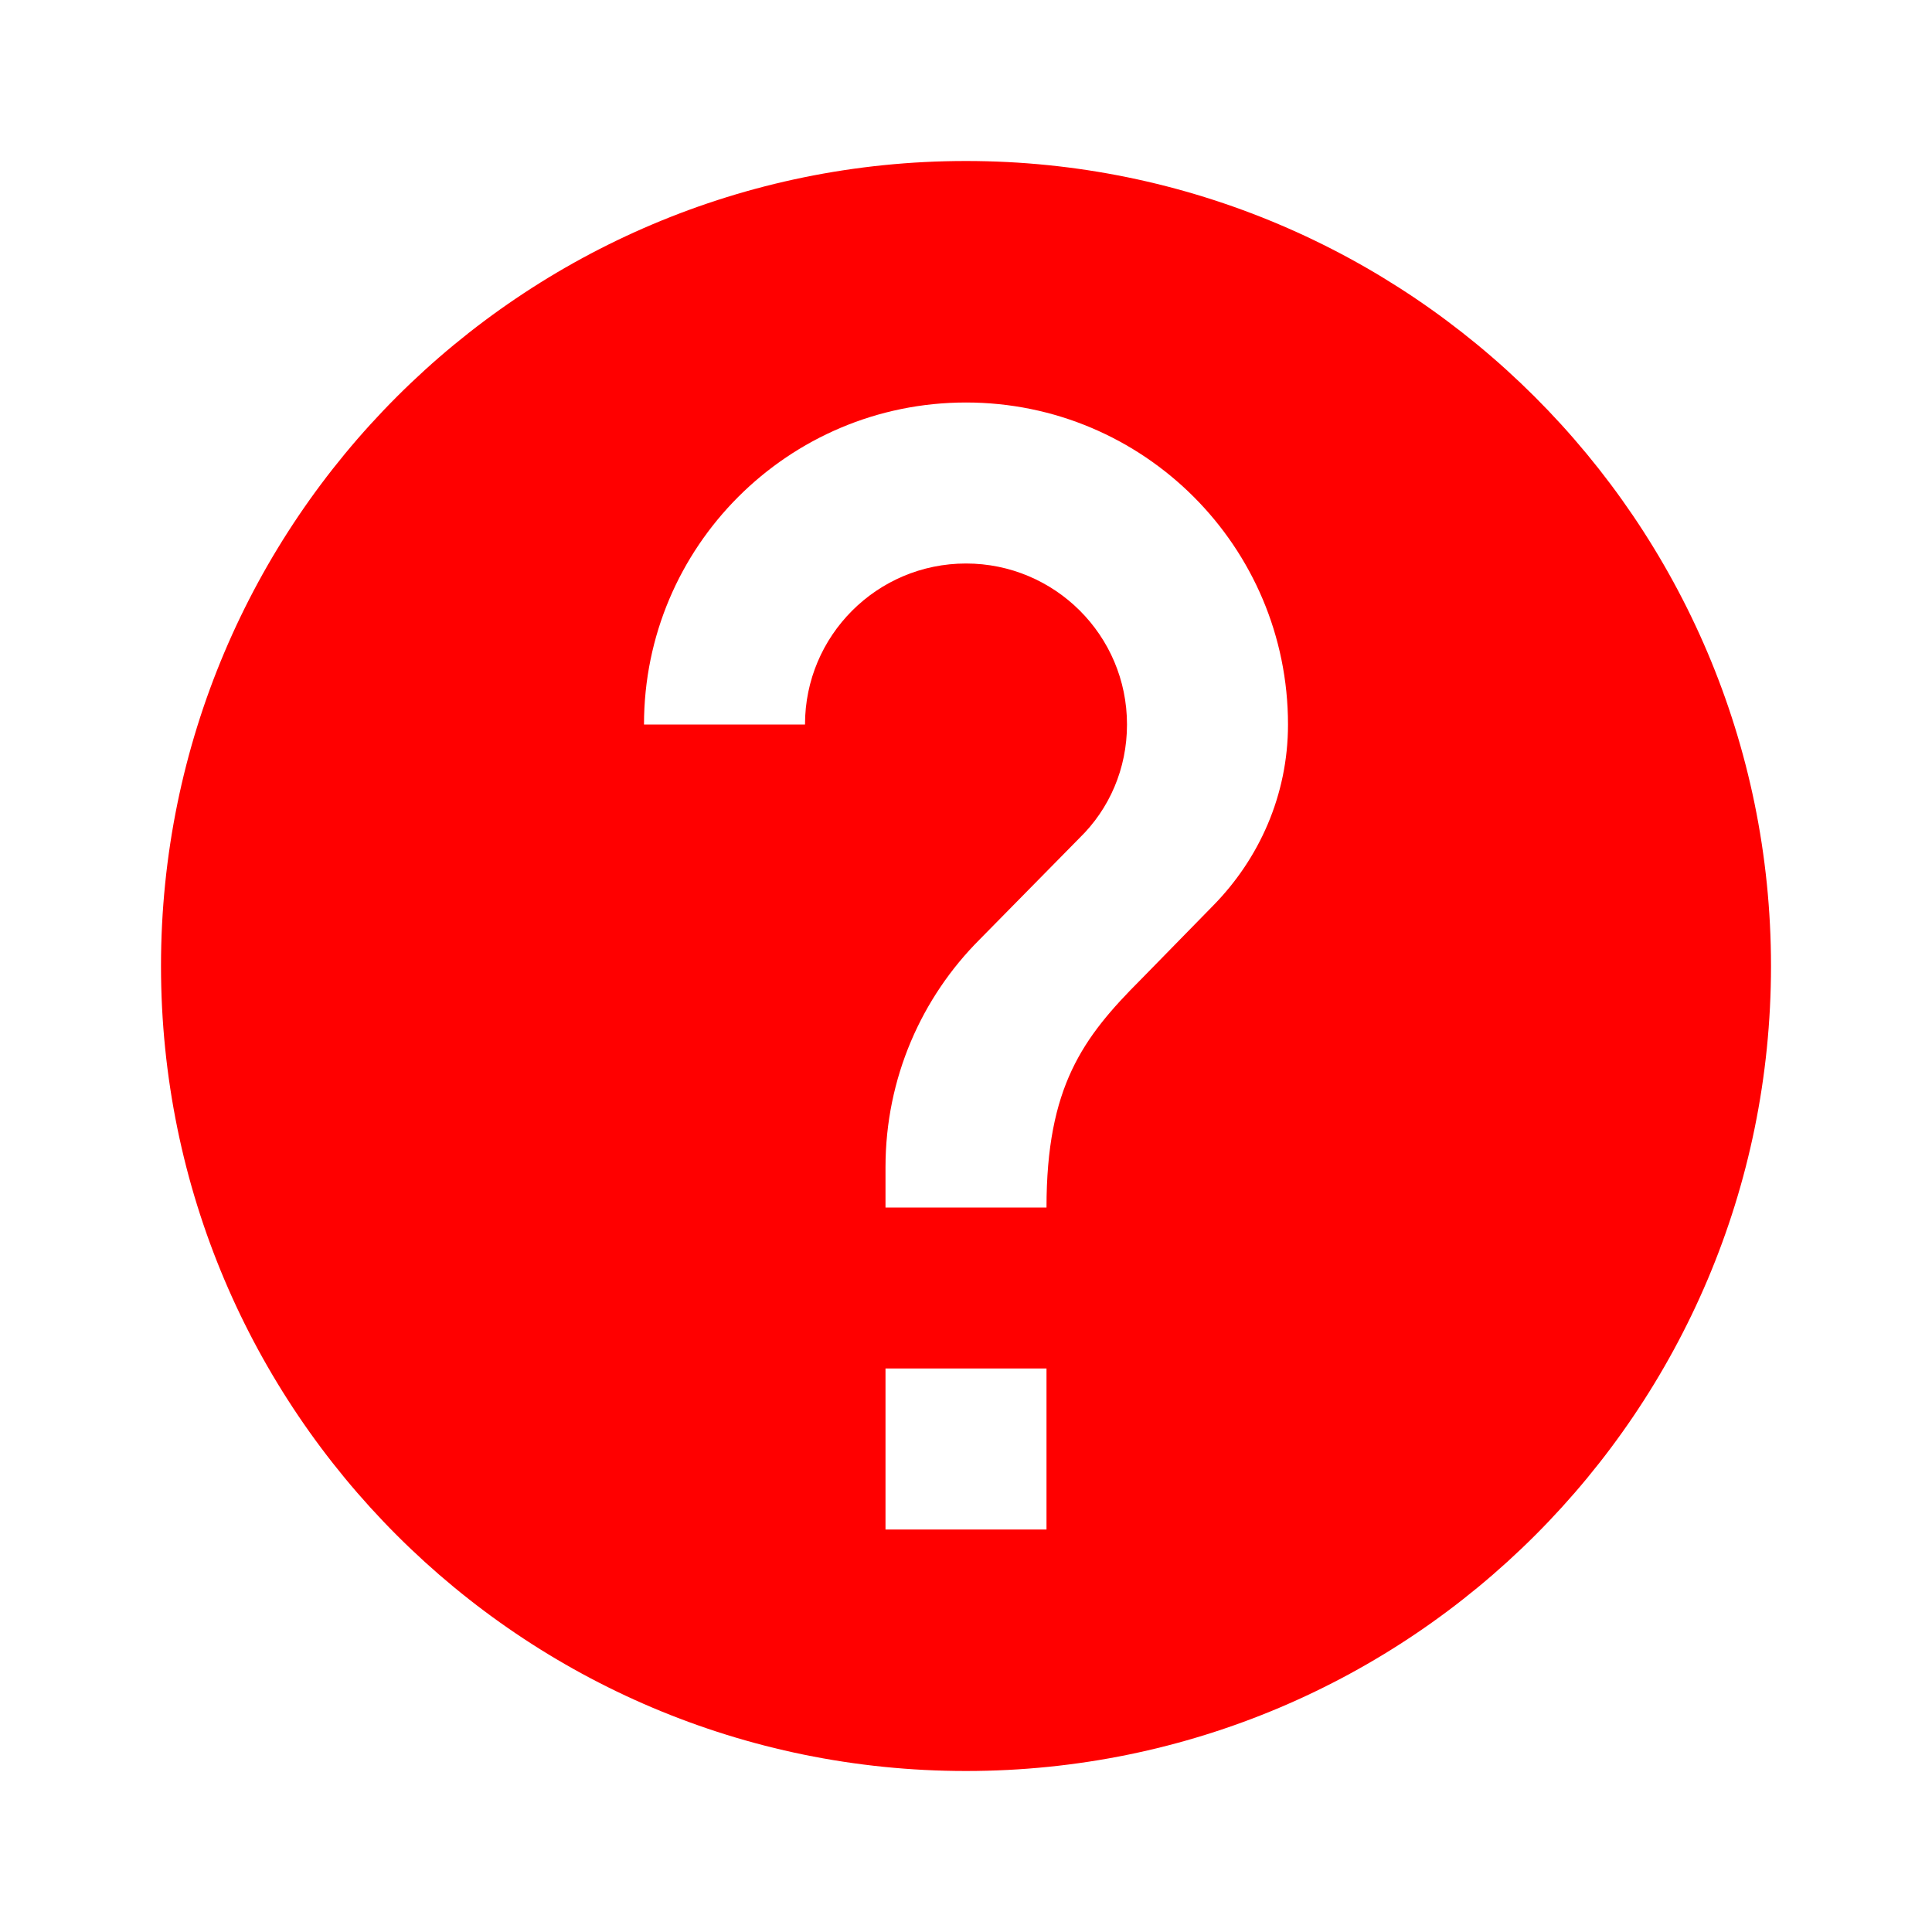
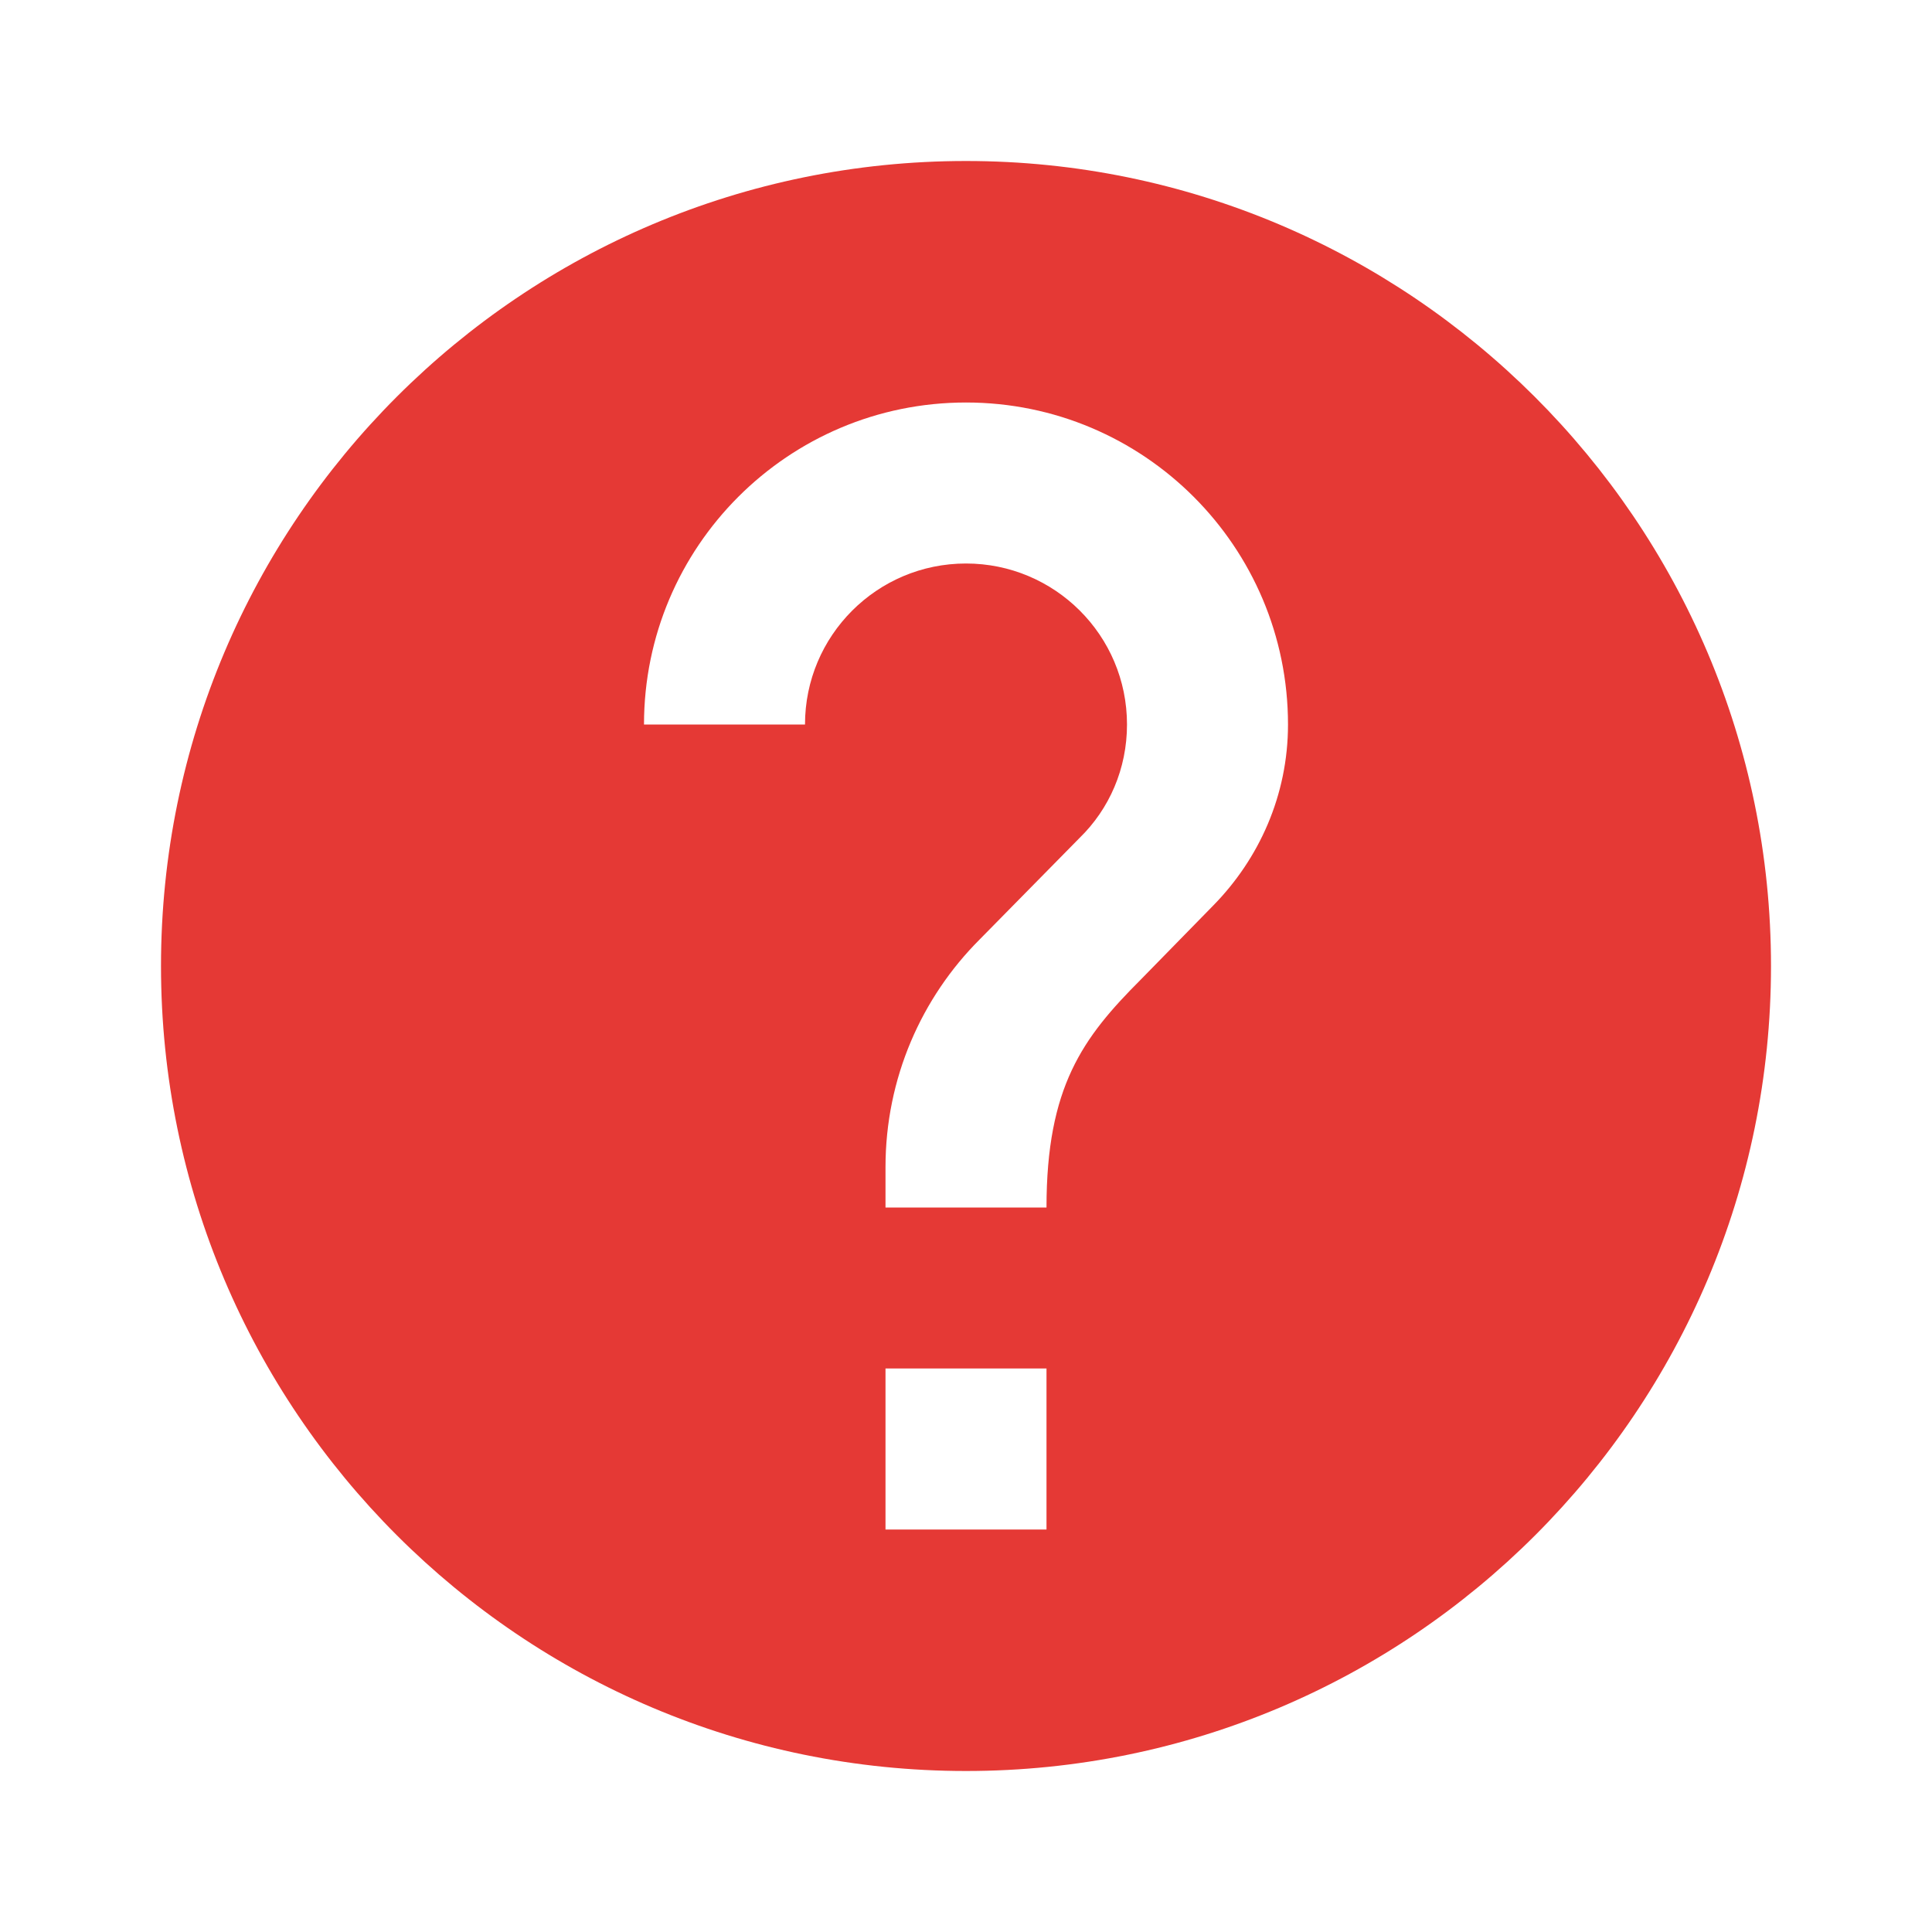
<svg xmlns="http://www.w3.org/2000/svg" version="1.1" width="24" height="24" viewBox="0 0 24 24">
-   <path d="M15.07,11.25L14.17,12.17C13.45,12.89 13,13.5 13,15H11V14.5C11,13.39 11.45,12.39 12.17,11.67L13.41,10.41C13.78,10.05 14,9.55 14,9C14,7.89 13.1,7 12,7A2,2 0 0,0 10,9H8A4,4 0 0,1 12,5A4,4 0 0,1 16,9C16,9.88 15.64,10.67 15.07,11.25M13,19H11V17H13M12,2A10,10 0 0,0 2,12A10,10 0 0,0 12,22A10,10 0 0,0 22,12C22,6.47 17.5,2 12,2Z" style="fill:#ff0000" />
+   <path d="M15.07,11.25L14.17,12.17C13.45,12.89 13,13.5 13,15H11V14.5C11,13.39 11.45,12.39 12.17,11.67L13.41,10.41C13.78,10.05 14,9.55 14,9C14,7.89 13.1,7 12,7A2,2 0 0,0 10,9H8A4,4 0 0,1 12,5A4,4 0 0,1 16,9C16,9.88 15.64,10.67 15.07,11.25M13,19H11V17H13M12,2A10,10 0 0,0 2,12A10,10 0 0,0 12,22A10,10 0 0,0 22,12C22,6.47 17.5,2 12,2Z" style="fill:#e53935" />
</svg>
